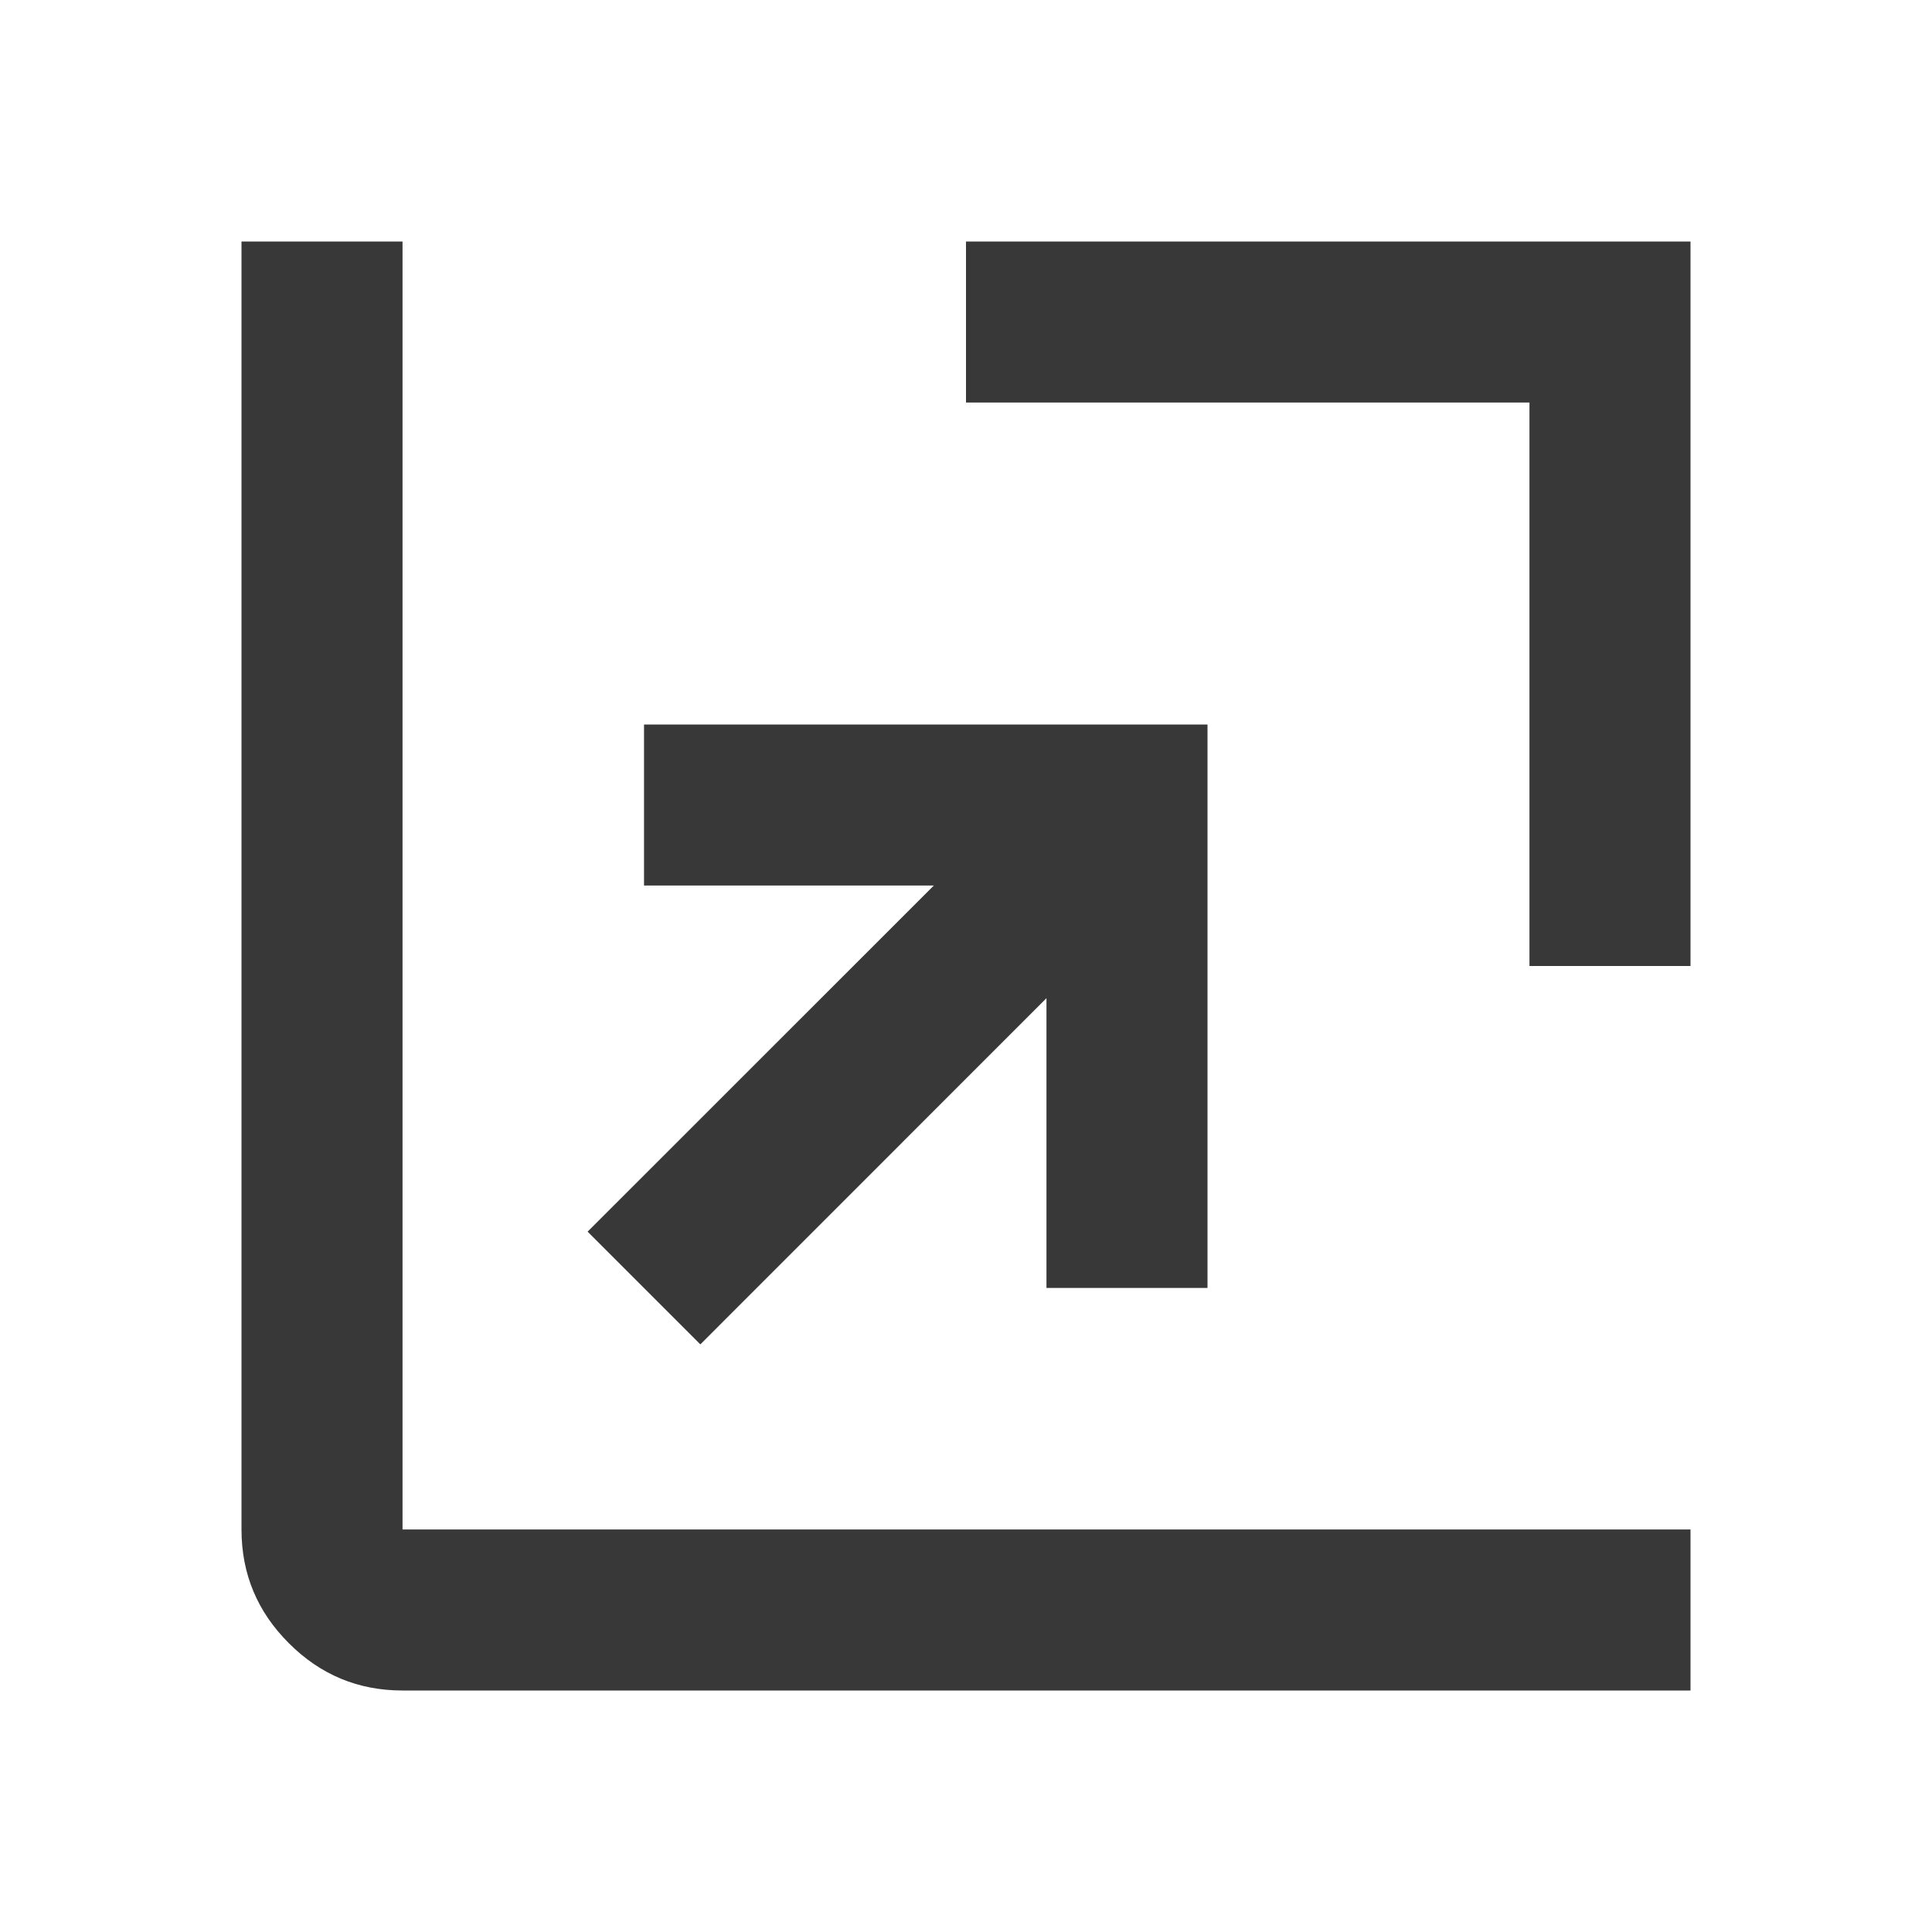
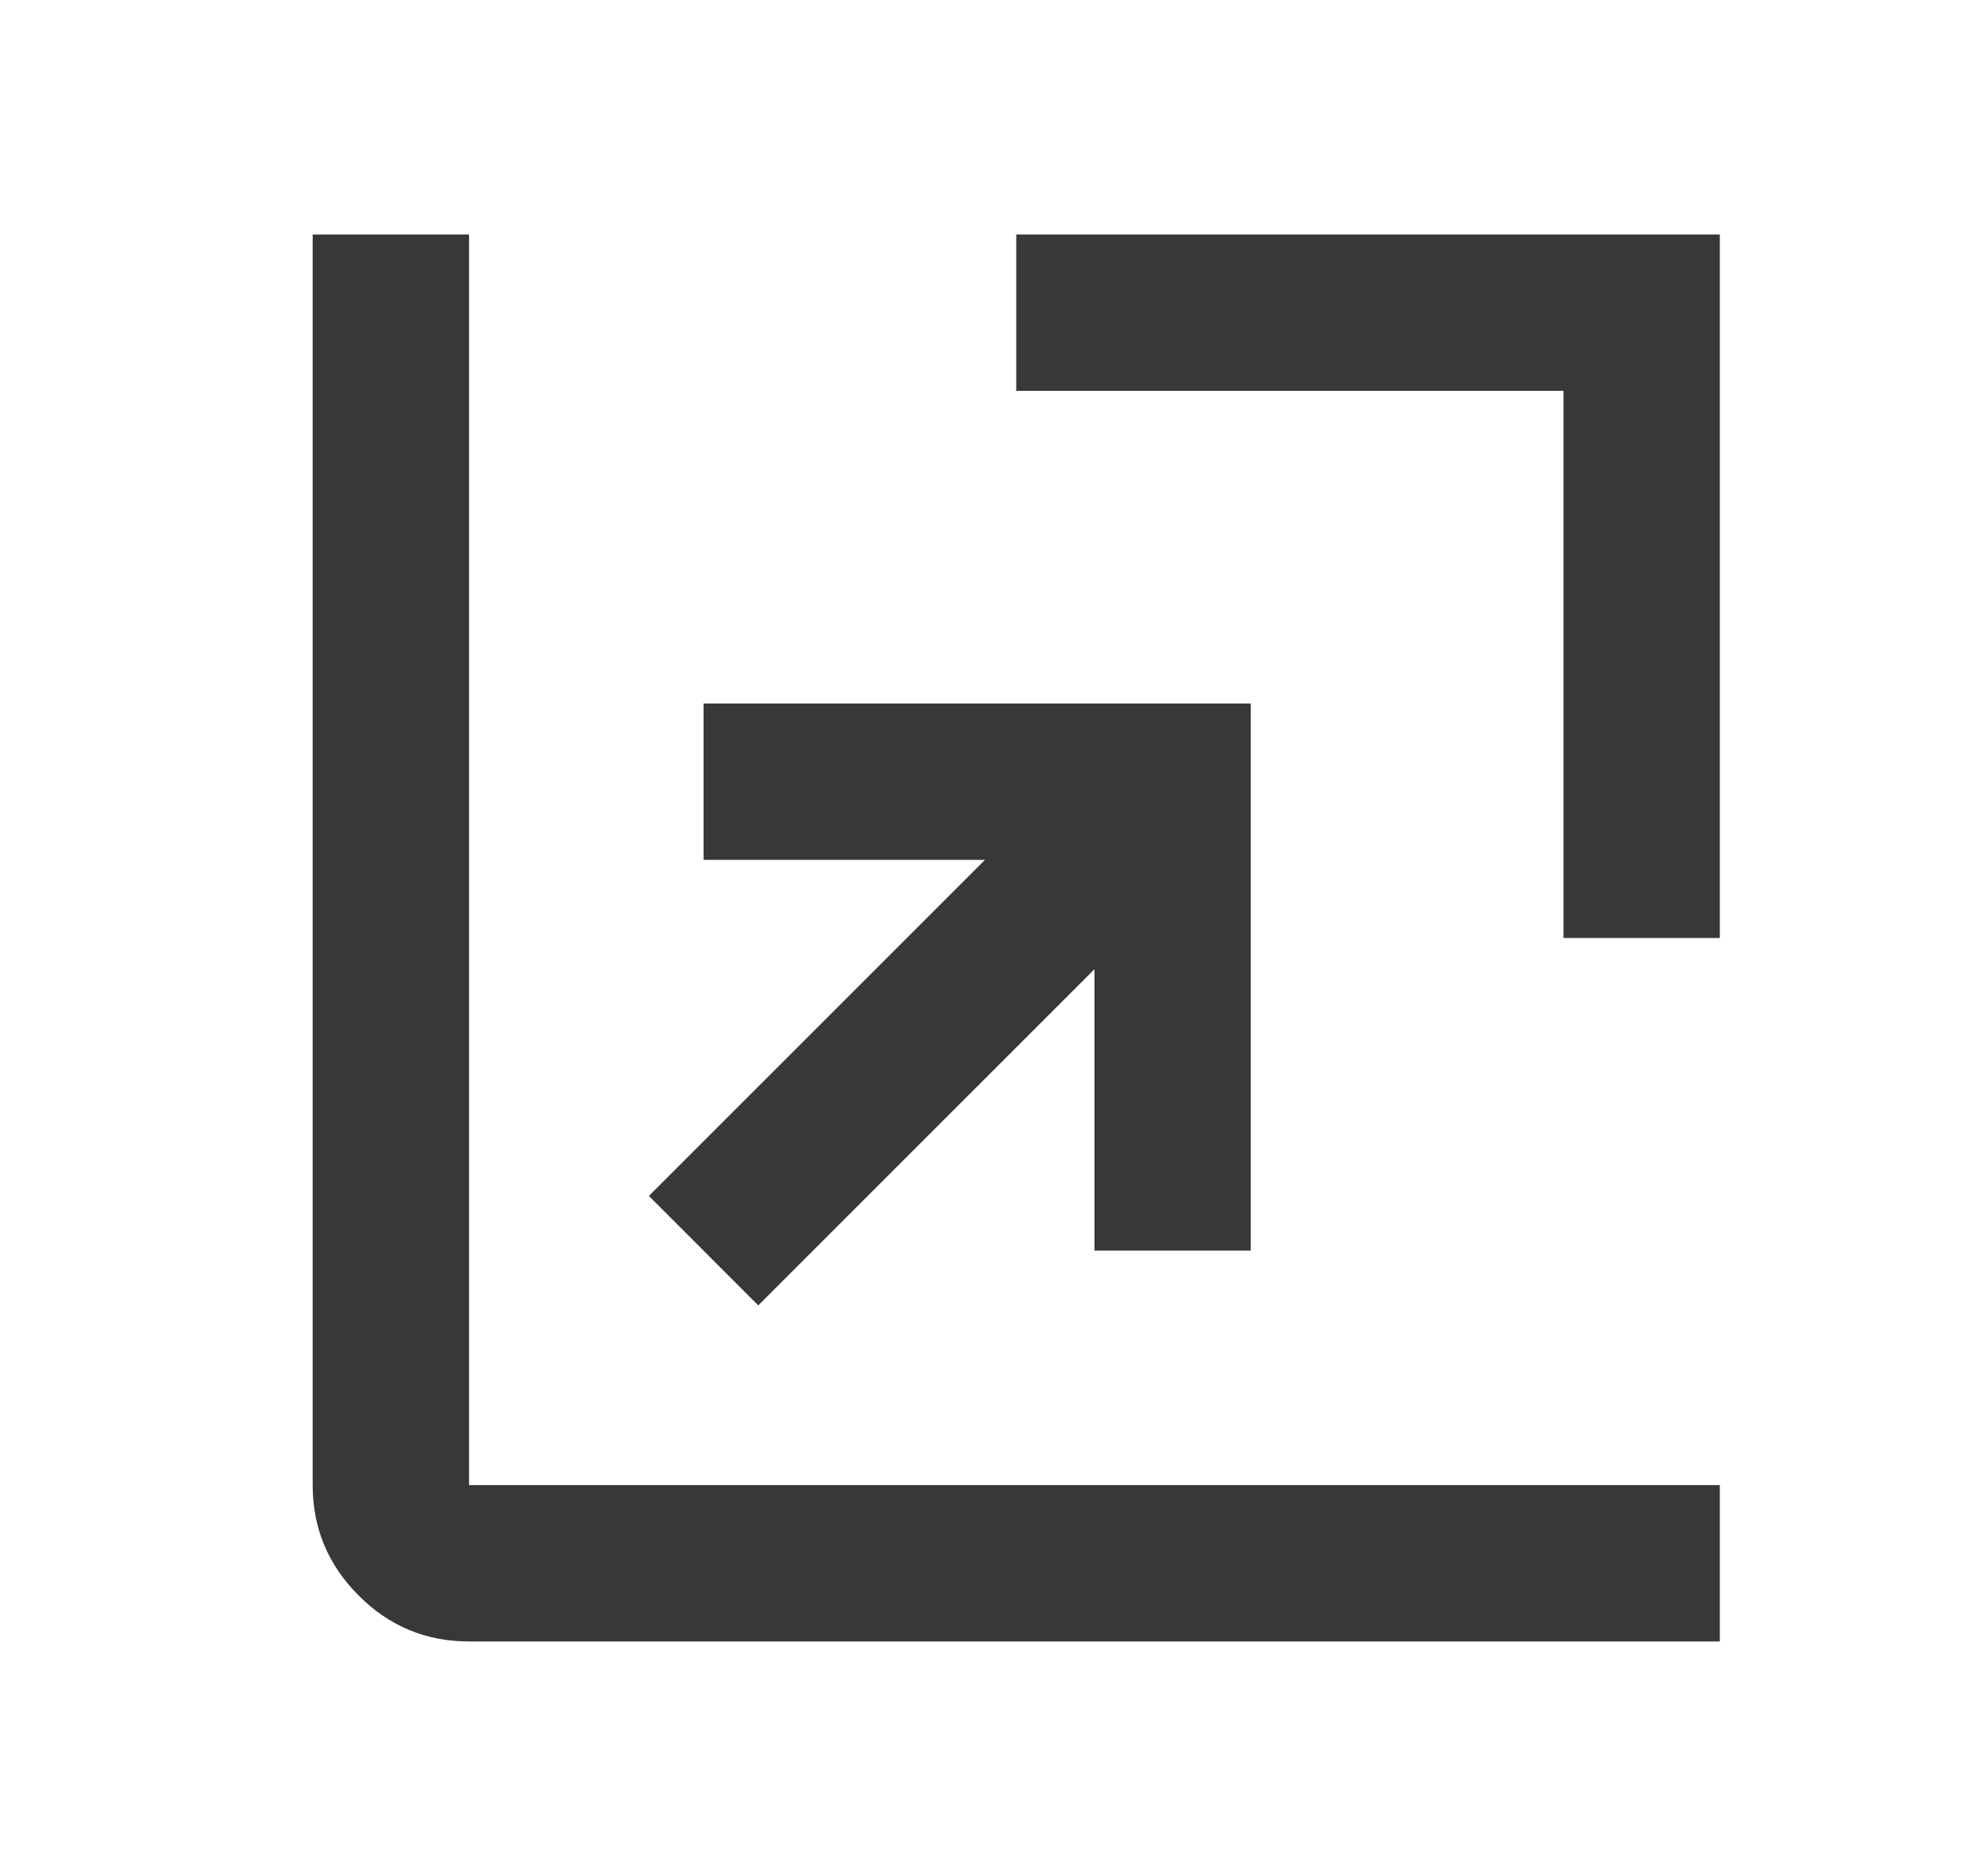
- <svg xmlns="http://www.w3.org/2000/svg" width="20" height="20" viewBox="0 0 20 20" fill="none">
-   <g id="ungroup">
-     <mask id="mask0_205_595" style="mask-type:alpha" maskUnits="userSpaceOnUse" x="0" y="0" width="20" height="20">
-       <rect id="Bounding box" width="20" height="20" fill="#D9D9D9" />
-     </mask>
-     <g mask="url(#mask0_205_595)">
-       <path id="ungroup_2" d="M7.25 13.917L6.083 12.75L9.667 9.167H6.667V7.5H12.5V13.333H10.833V10.333L7.25 13.917ZM15.833 10V4.167H10V2.5H17.5V10H15.833ZM4.167 17.5C3.708 17.5 3.316 17.337 2.99 17.01C2.663 16.684 2.5 16.292 2.5 15.833V2.5H4.167V15.833H17.5V17.5H4.167Z" fill="#383838" />
-     </g>
+ <svg xmlns="http://www.w3.org/2000/svg" width="21" height="20" viewBox="0 0 21 20" fill="none">
+   <mask id="mask0_52_112" style="mask-type:alpha" maskUnits="userSpaceOnUse" x="0" y="0" width="21" height="20">
+     <rect x="0.833" width="20" height="20" fill="#D9D9D9" />
+   </mask>
+   <g mask="url(#mask0_52_112)">
+     <path d="M8.083 13.917L6.917 12.75L10.5 9.167H7.5V7.5H13.333V13.333H11.667V10.333L8.083 13.917ZM16.667 10V4.167H10.833V2.5H18.333V10H16.667ZM5 17.5C4.542 17.5 4.149 17.337 3.823 17.01C3.497 16.684 3.333 16.292 3.333 15.833V2.5H5V15.833H18.333V17.5H5Z" fill="#383838" />
  </g>
</svg>
